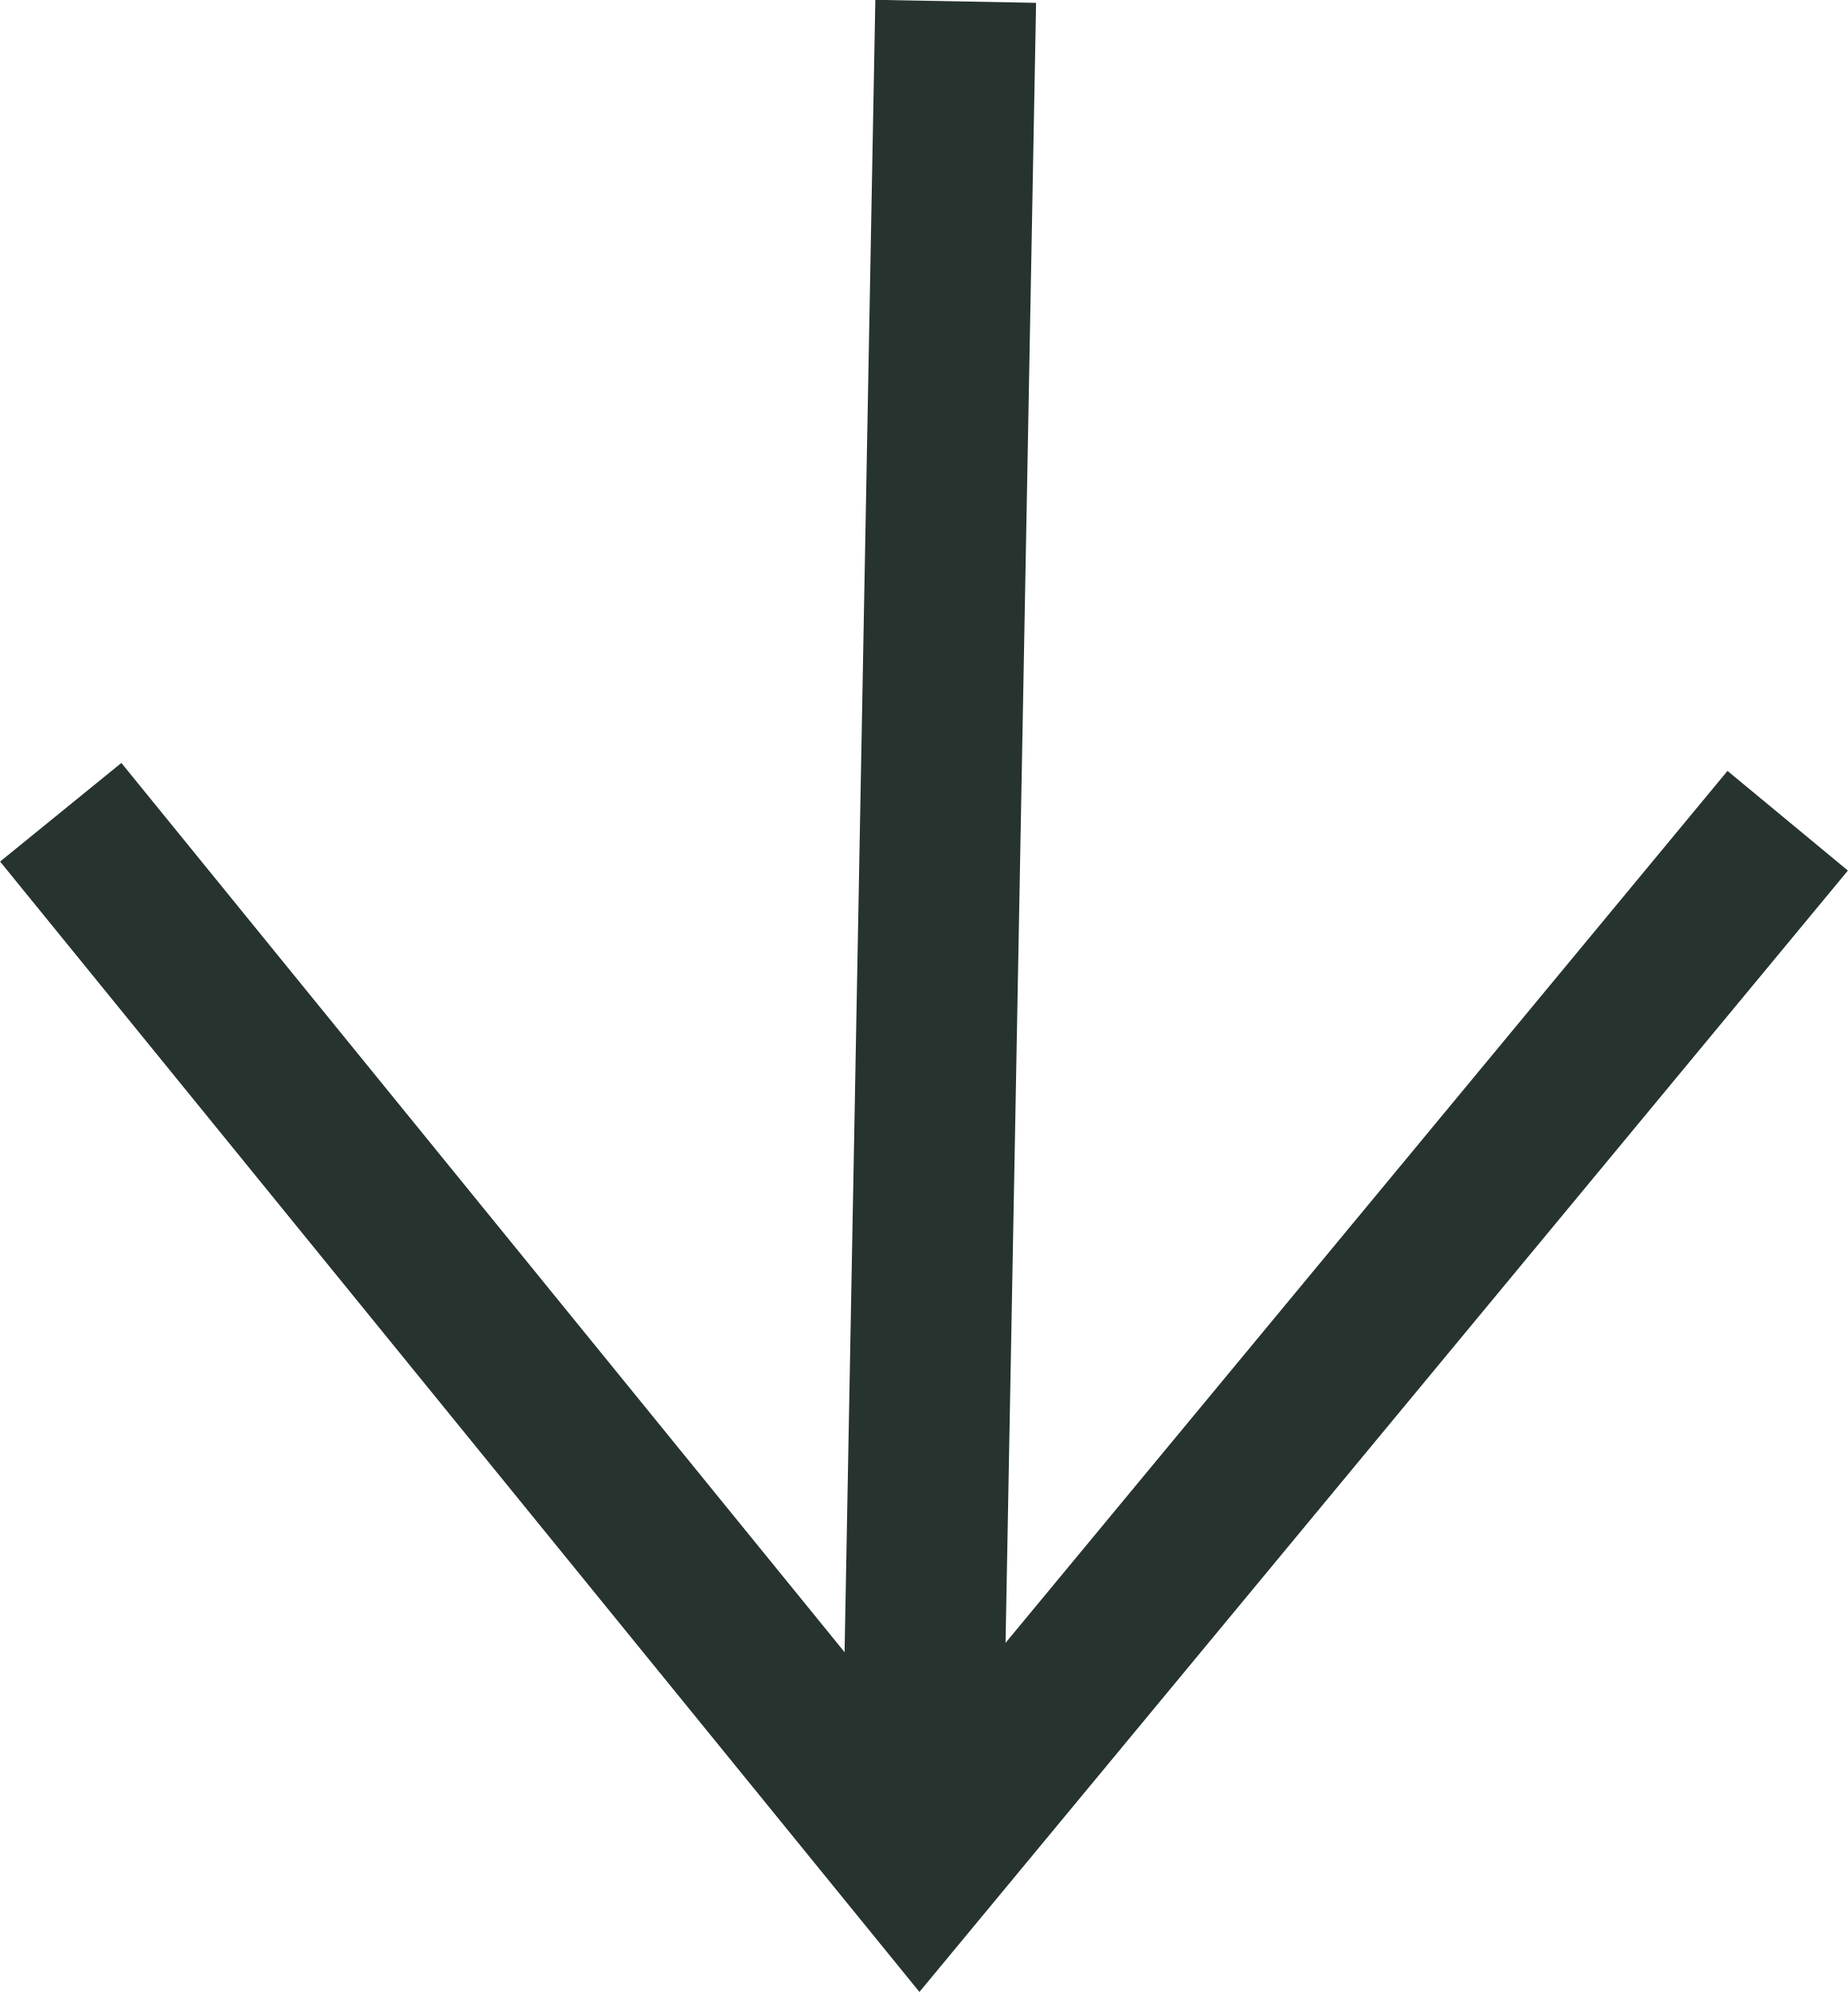
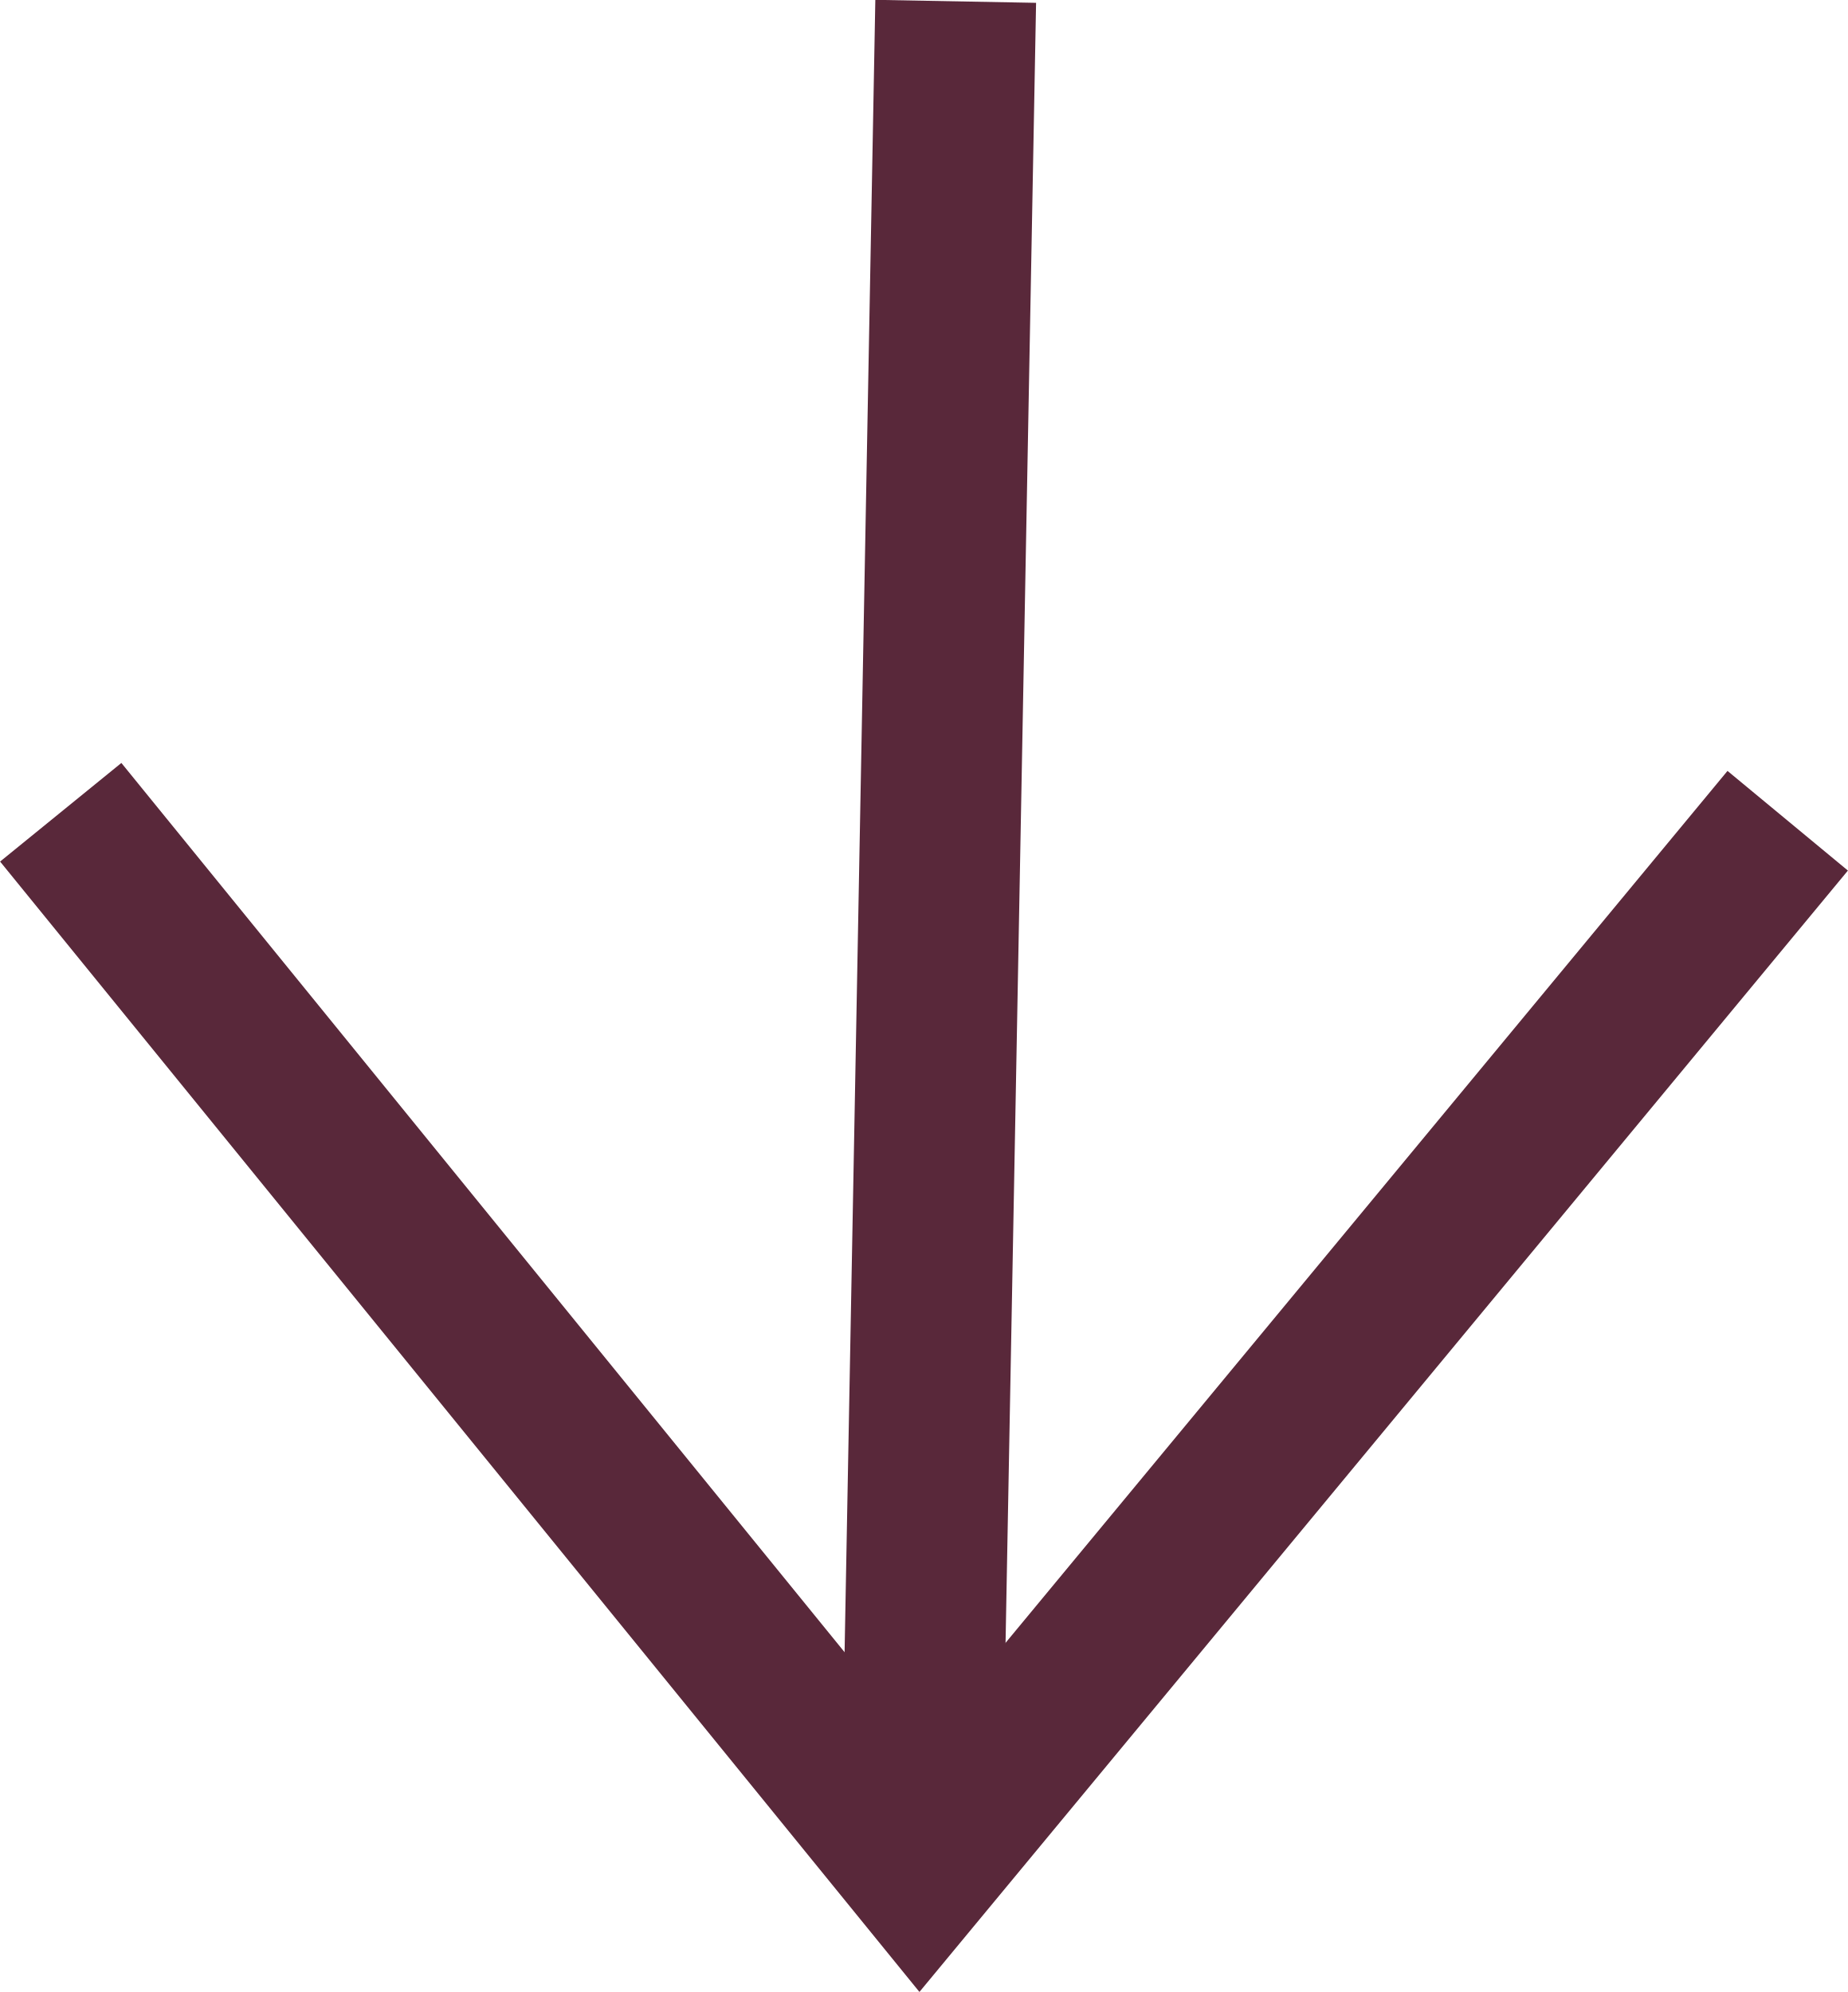
<svg xmlns="http://www.w3.org/2000/svg" version="1.1" id="Layer_1" x="0px" y="0px" viewBox="0 0 413.8 446.1" style="enable-background:new 0 0 413.8 446.1;" xml:space="preserve">
  <style type="text/css">
- 	.st0{fill:none;stroke:#26332E;stroke-width:36;stroke-miterlimit:10;}
- 	.st1{fill:none;stroke:#26332E;stroke-width:35;stroke-miterlimit:10;}
+ 	.st0{fill:none;stroke:#59283A;stroke-width:36;stroke-miterlimit:10;}
+ 	.st1{fill:none;stroke:#59283A;stroke-width:35;stroke-miterlimit:10;}
</style>
  <line class="st0" x1="214" y1="0.3" x2="206.2" y2="419.5" />
  <polyline class="st1" points="13.6,181.9 206,418.5 400.3,183.8 " />
</svg>
